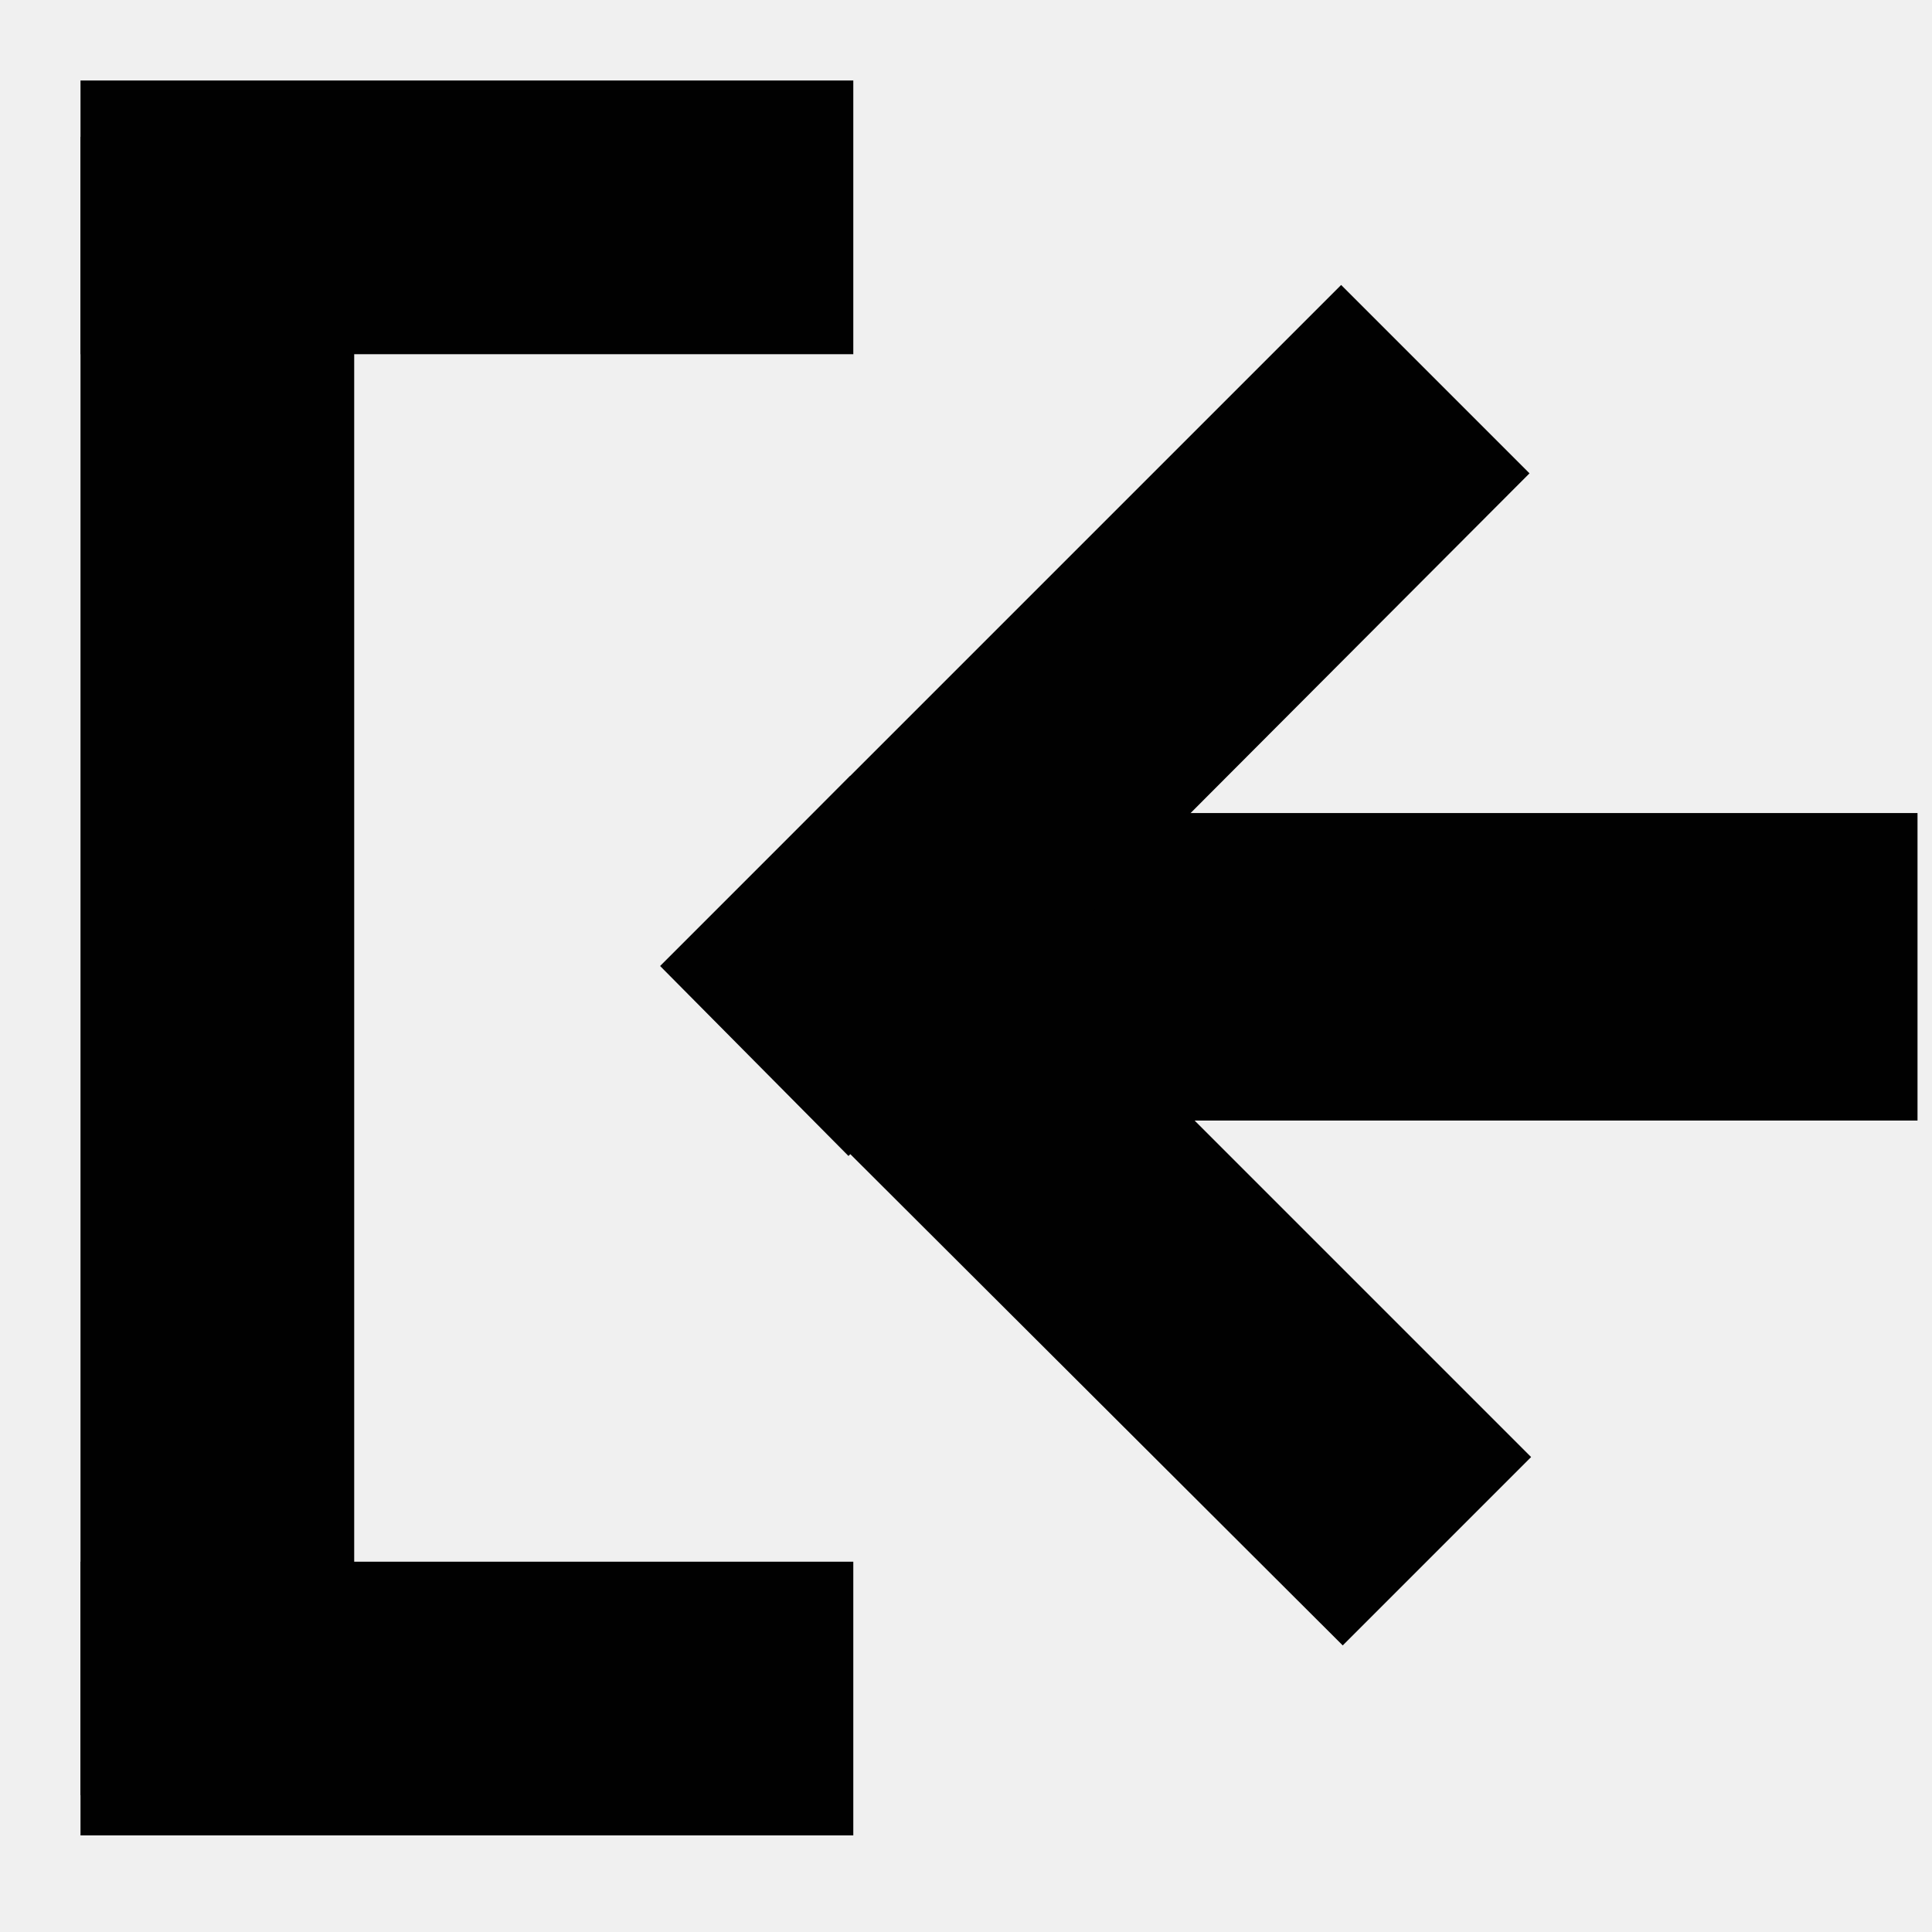
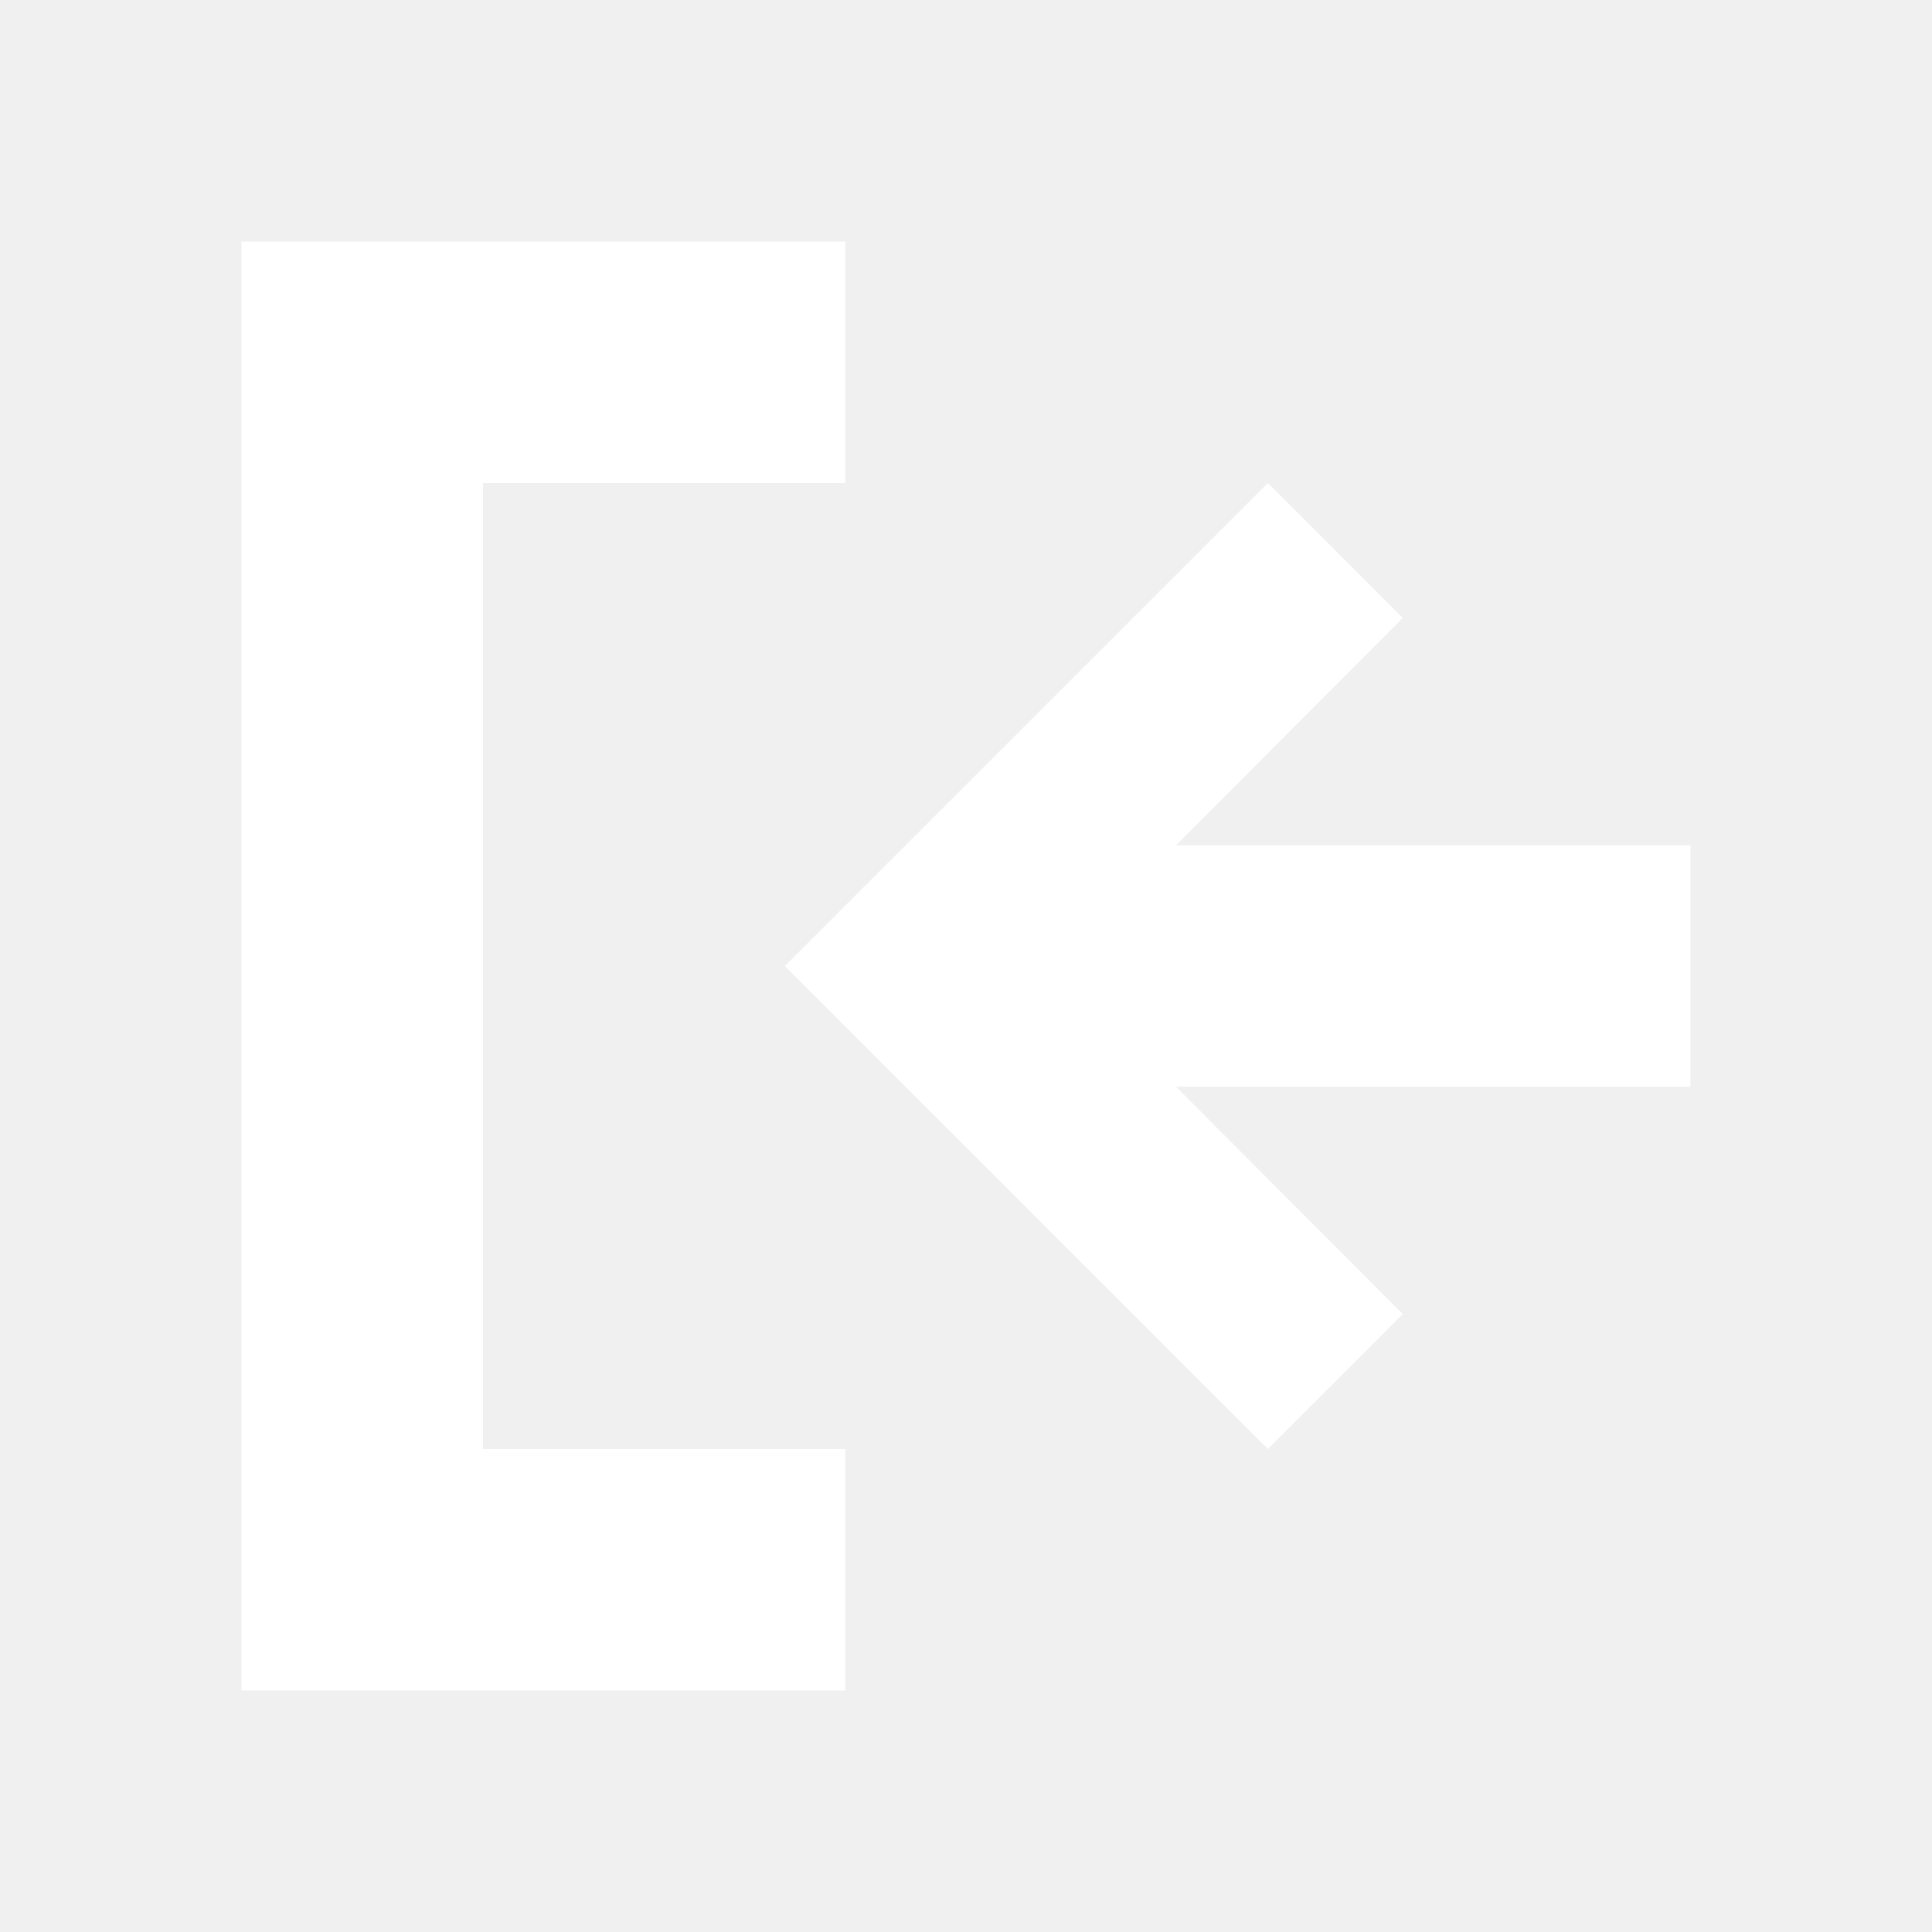
- <svg xmlns="http://www.w3.org/2000/svg" version="1.1" id="Layer_1" x="0px" y="0px" viewBox="0 0 120 120" style="enable-background:new 0 0 120 120;" xml:space="preserve">
-   <style type="text/css">
+ <svg xmlns="http://www.w3.org/2000/svg" version="1.1" id="Layer_1" x="0px" y="0px" viewBox="0 0 32 32" xml:space="preserve" width="32" height="32">
+   <defs id="defs17" />
+   <style type="text/css" id="style2">
	.st0{fill:#010101;}
</style>
-   <path class="st0" d="M52.8,48.2l42.3,42.3l-11.7,11.7L41.1,60L52.8,48.2z" />
-   <path class="st0" d="M119.2,69.6H58.9V50.5h60.2V69.6z" />
-   <polygon class="st0" points="41,60 83.3,17.7 95,29.4 52.7,71.8 " />
-   <rect x="5" y="8.5" class="st0" width="17" height="103" />
-   <path class="st0" d="M5,5h48v17H5V5z M5,97h48v17H5V97z" />
+   <g id="g851" transform="matrix(0.1910431,0,0,0.1910431,4.544785,4.044785)">
+     <path id="path4" style="fill:#ffffff;fill-opacity:1;stroke-width:1" d="M 86.134,20.703 44.258,62.579 86.134,104.454 97.829,92.758 78.169,73.047 H 122.774 V 52.11 H 78.169 L 97.829,32.409 Z" />
+     <path id="rect10" style="fill:#ffffff;fill-opacity:1;stroke-width:1" d="M -2.852,-0.234 V 125.392 H 49.493 V 104.454 H 18.086 V 20.703 H 49.493 V -0.234 Z" />
+   </g>
+   <style type="text/css" id="style962">
+ 	.st0{fill:#010101;}
+ </style>
</svg>
